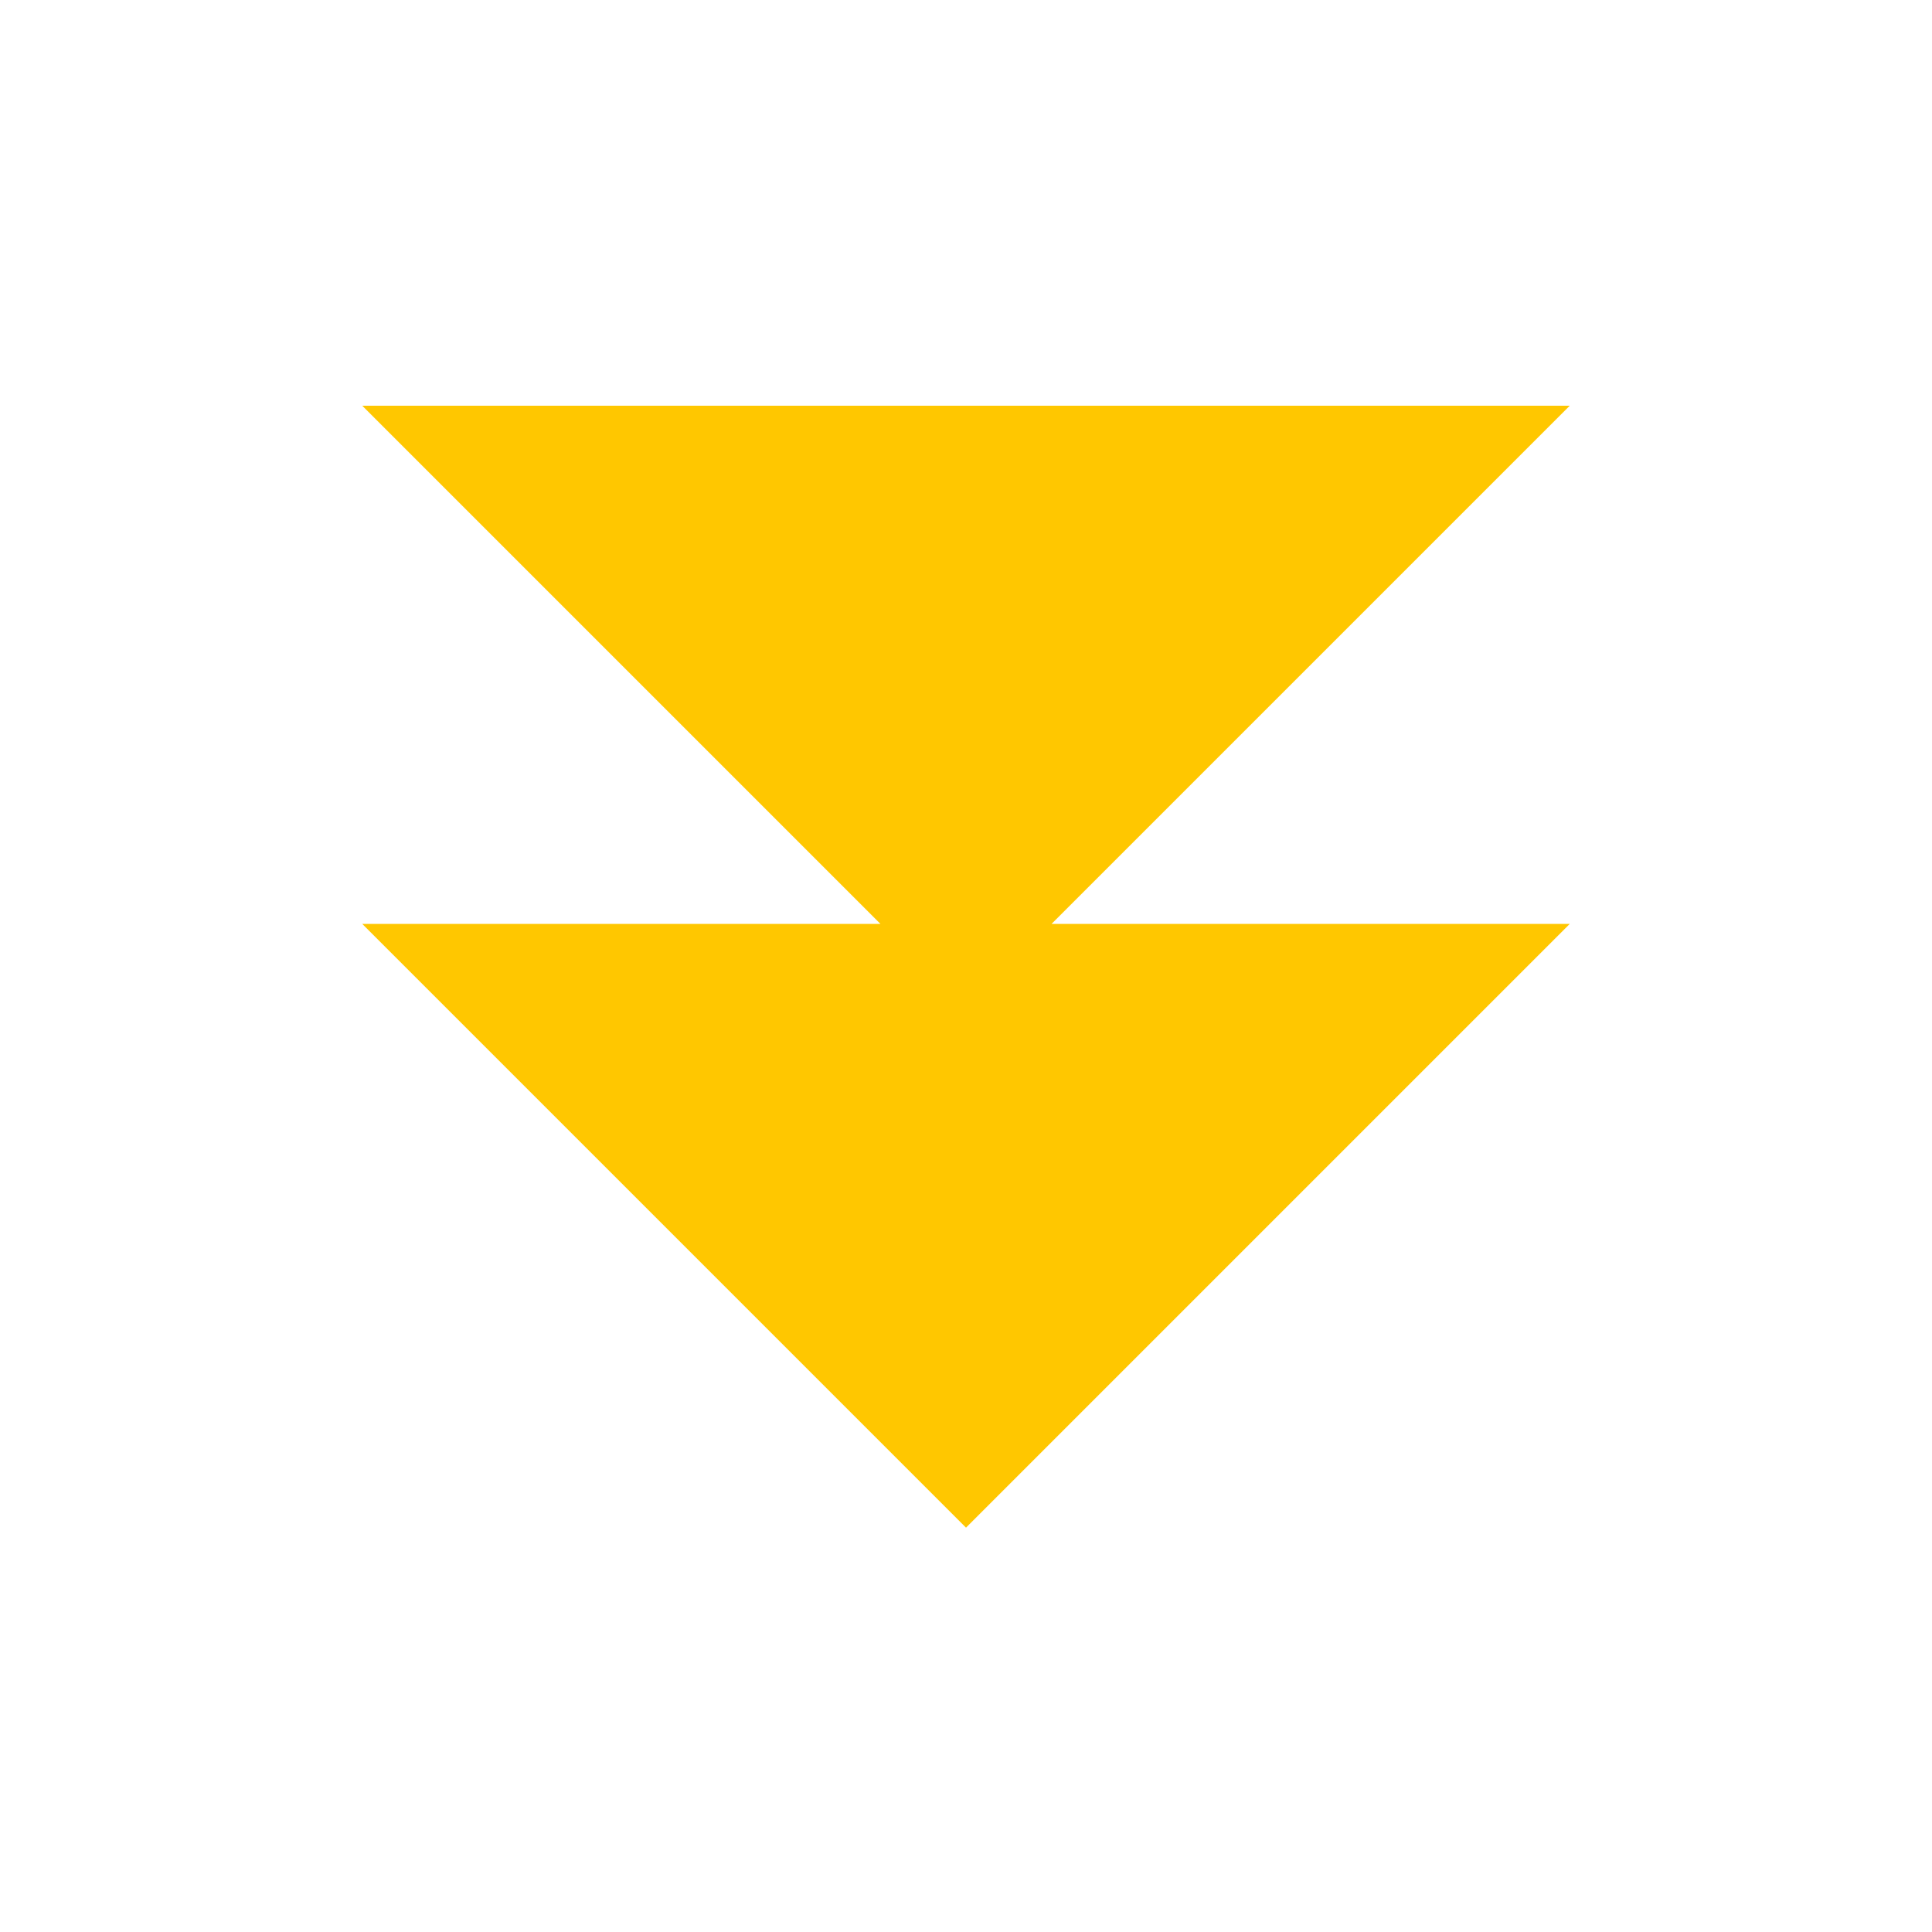
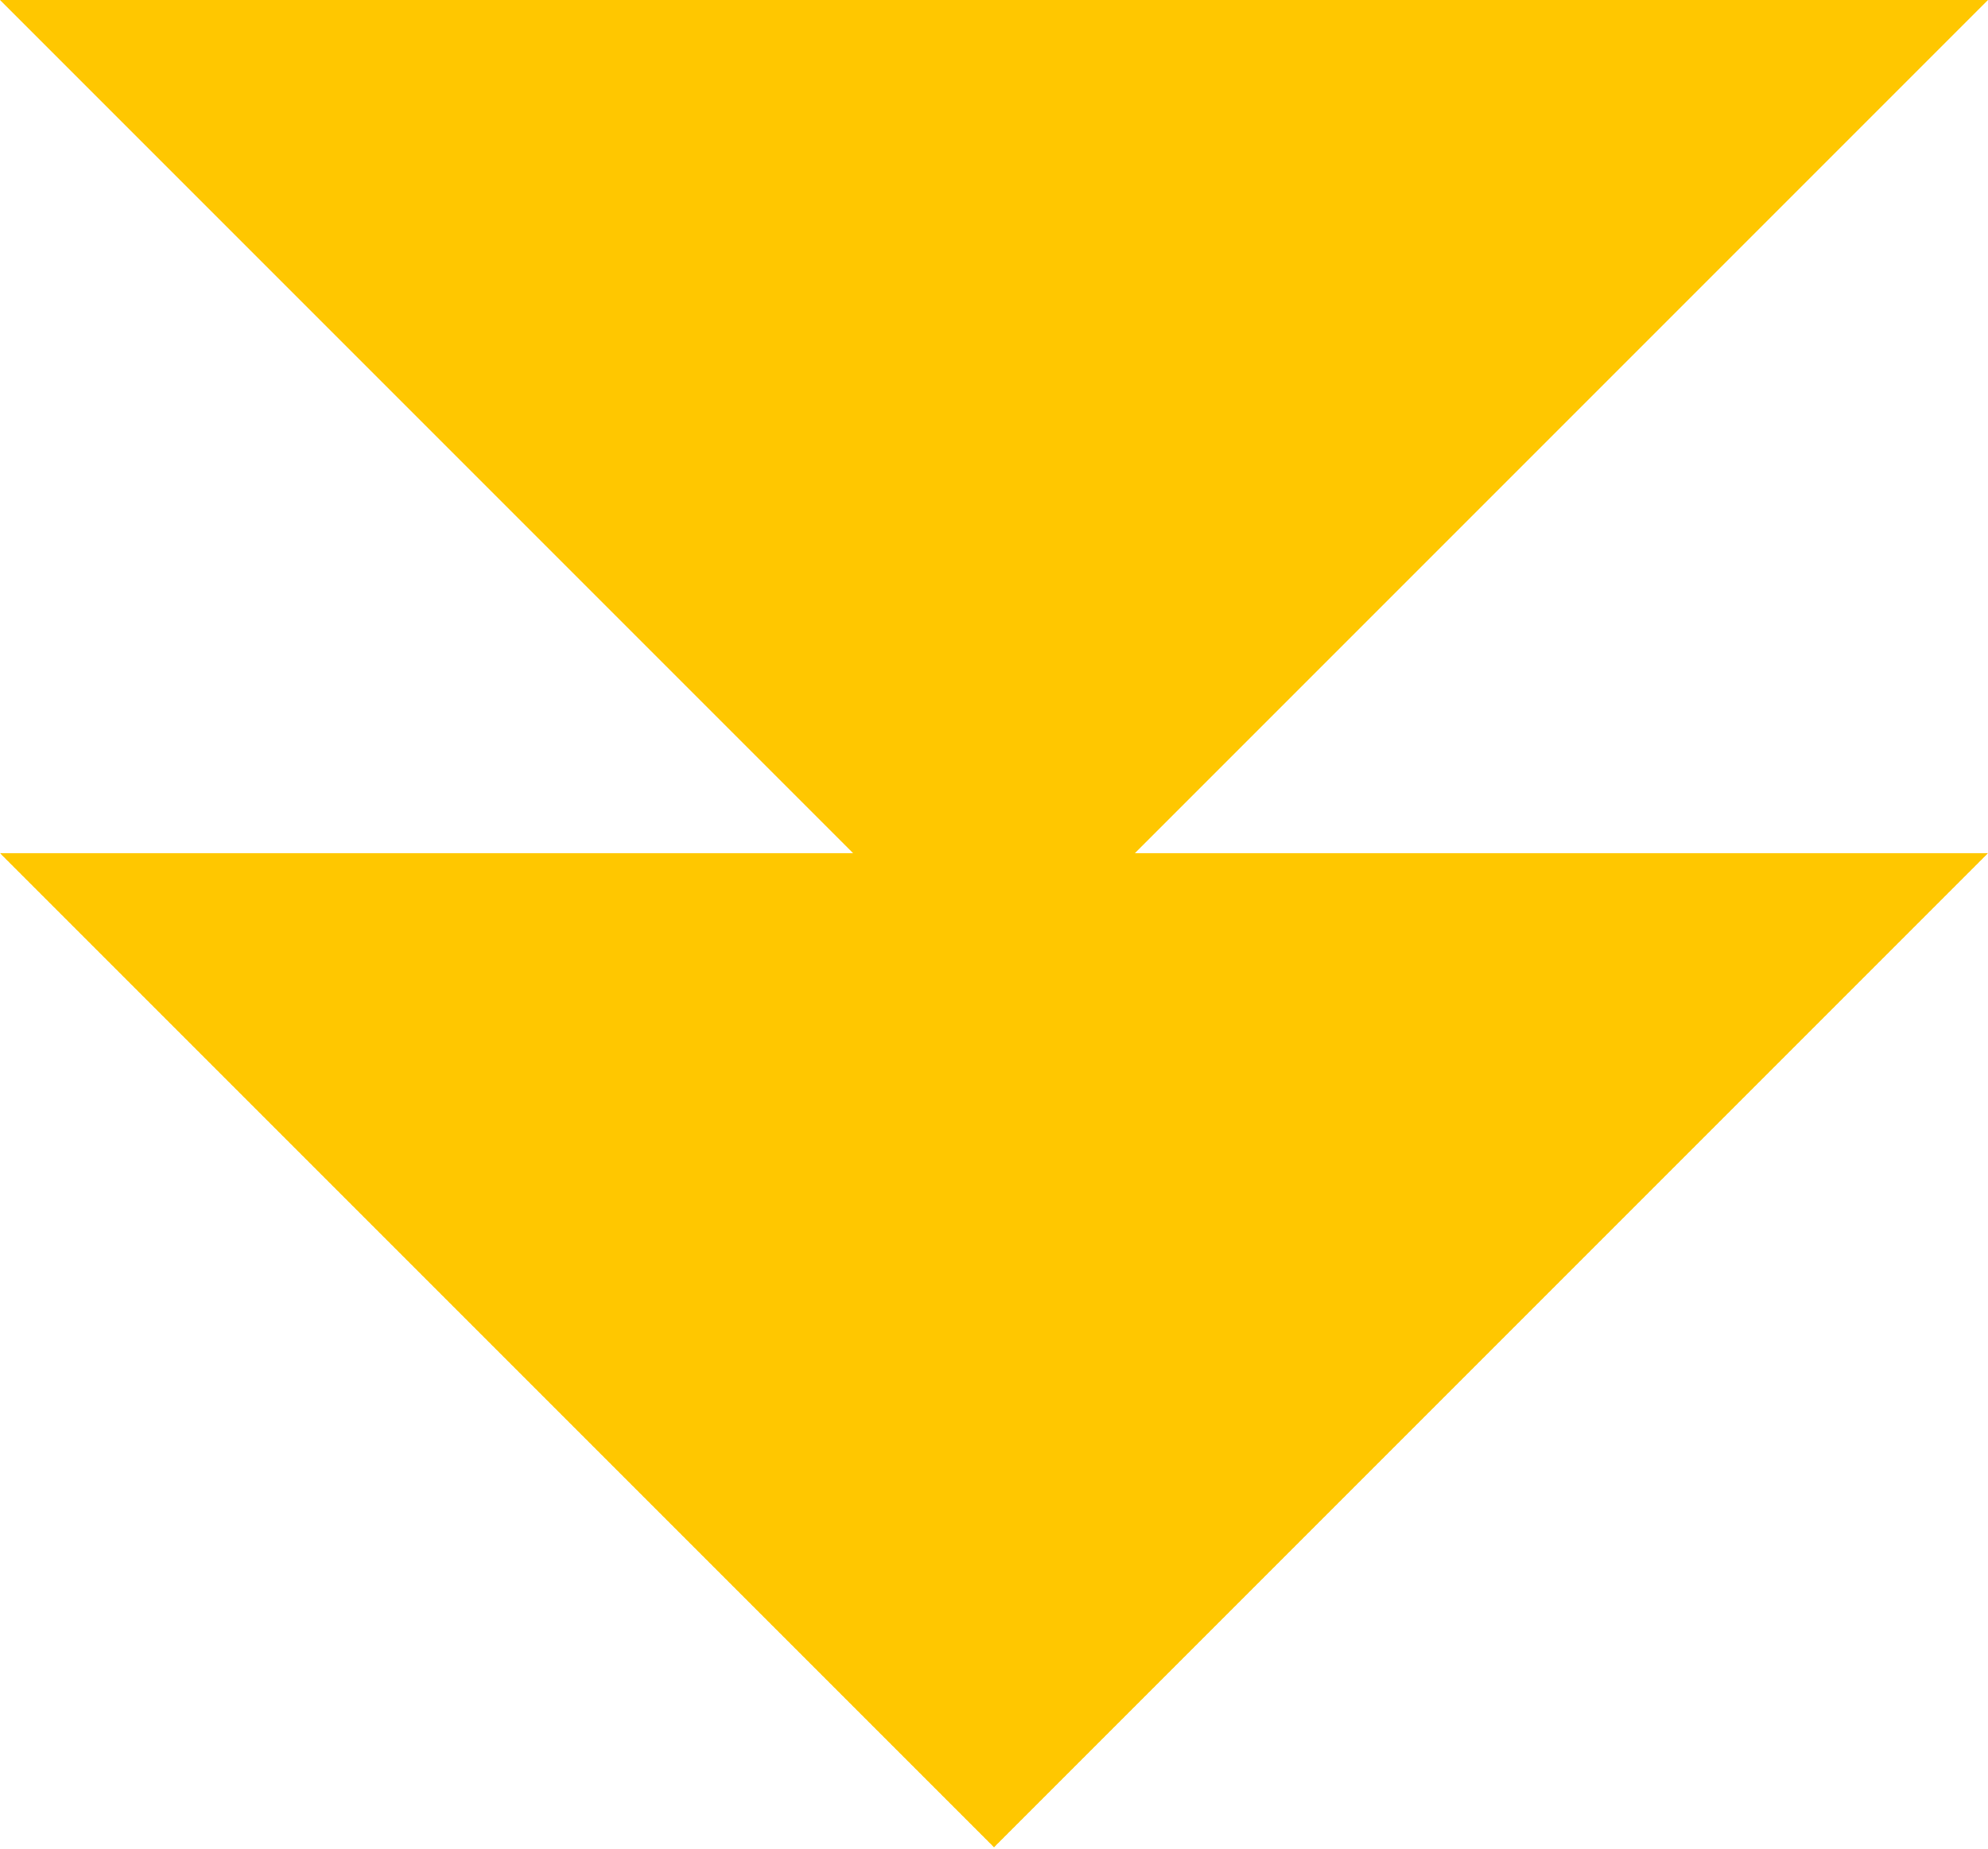
- <svg xmlns="http://www.w3.org/2000/svg" width="800" height="800" viewBox="0 0 800 800" fill="none">
-   <path fill-rule="evenodd" clip-rule="evenodd" d="M364.573 382.573L150.003 382.573L400.002 632.571L650 382.573L435.424 382.573L649.997 168L150 168L364.573 382.573Z" fill="#FFC700" />
+ <svg xmlns="http://www.w3.org/2000/svg" width="500" height="465" viewBox="0 0 500 465" fill="none">
+   <path fill-rule="evenodd" clip-rule="evenodd" d="M214.573 214.573L0.003 214.573L250.002 464.571L500 214.573L285.424 214.573L499.997 0L0 6.10587e-05L214.573 214.573Z" fill="#FFC700" />
</svg>
